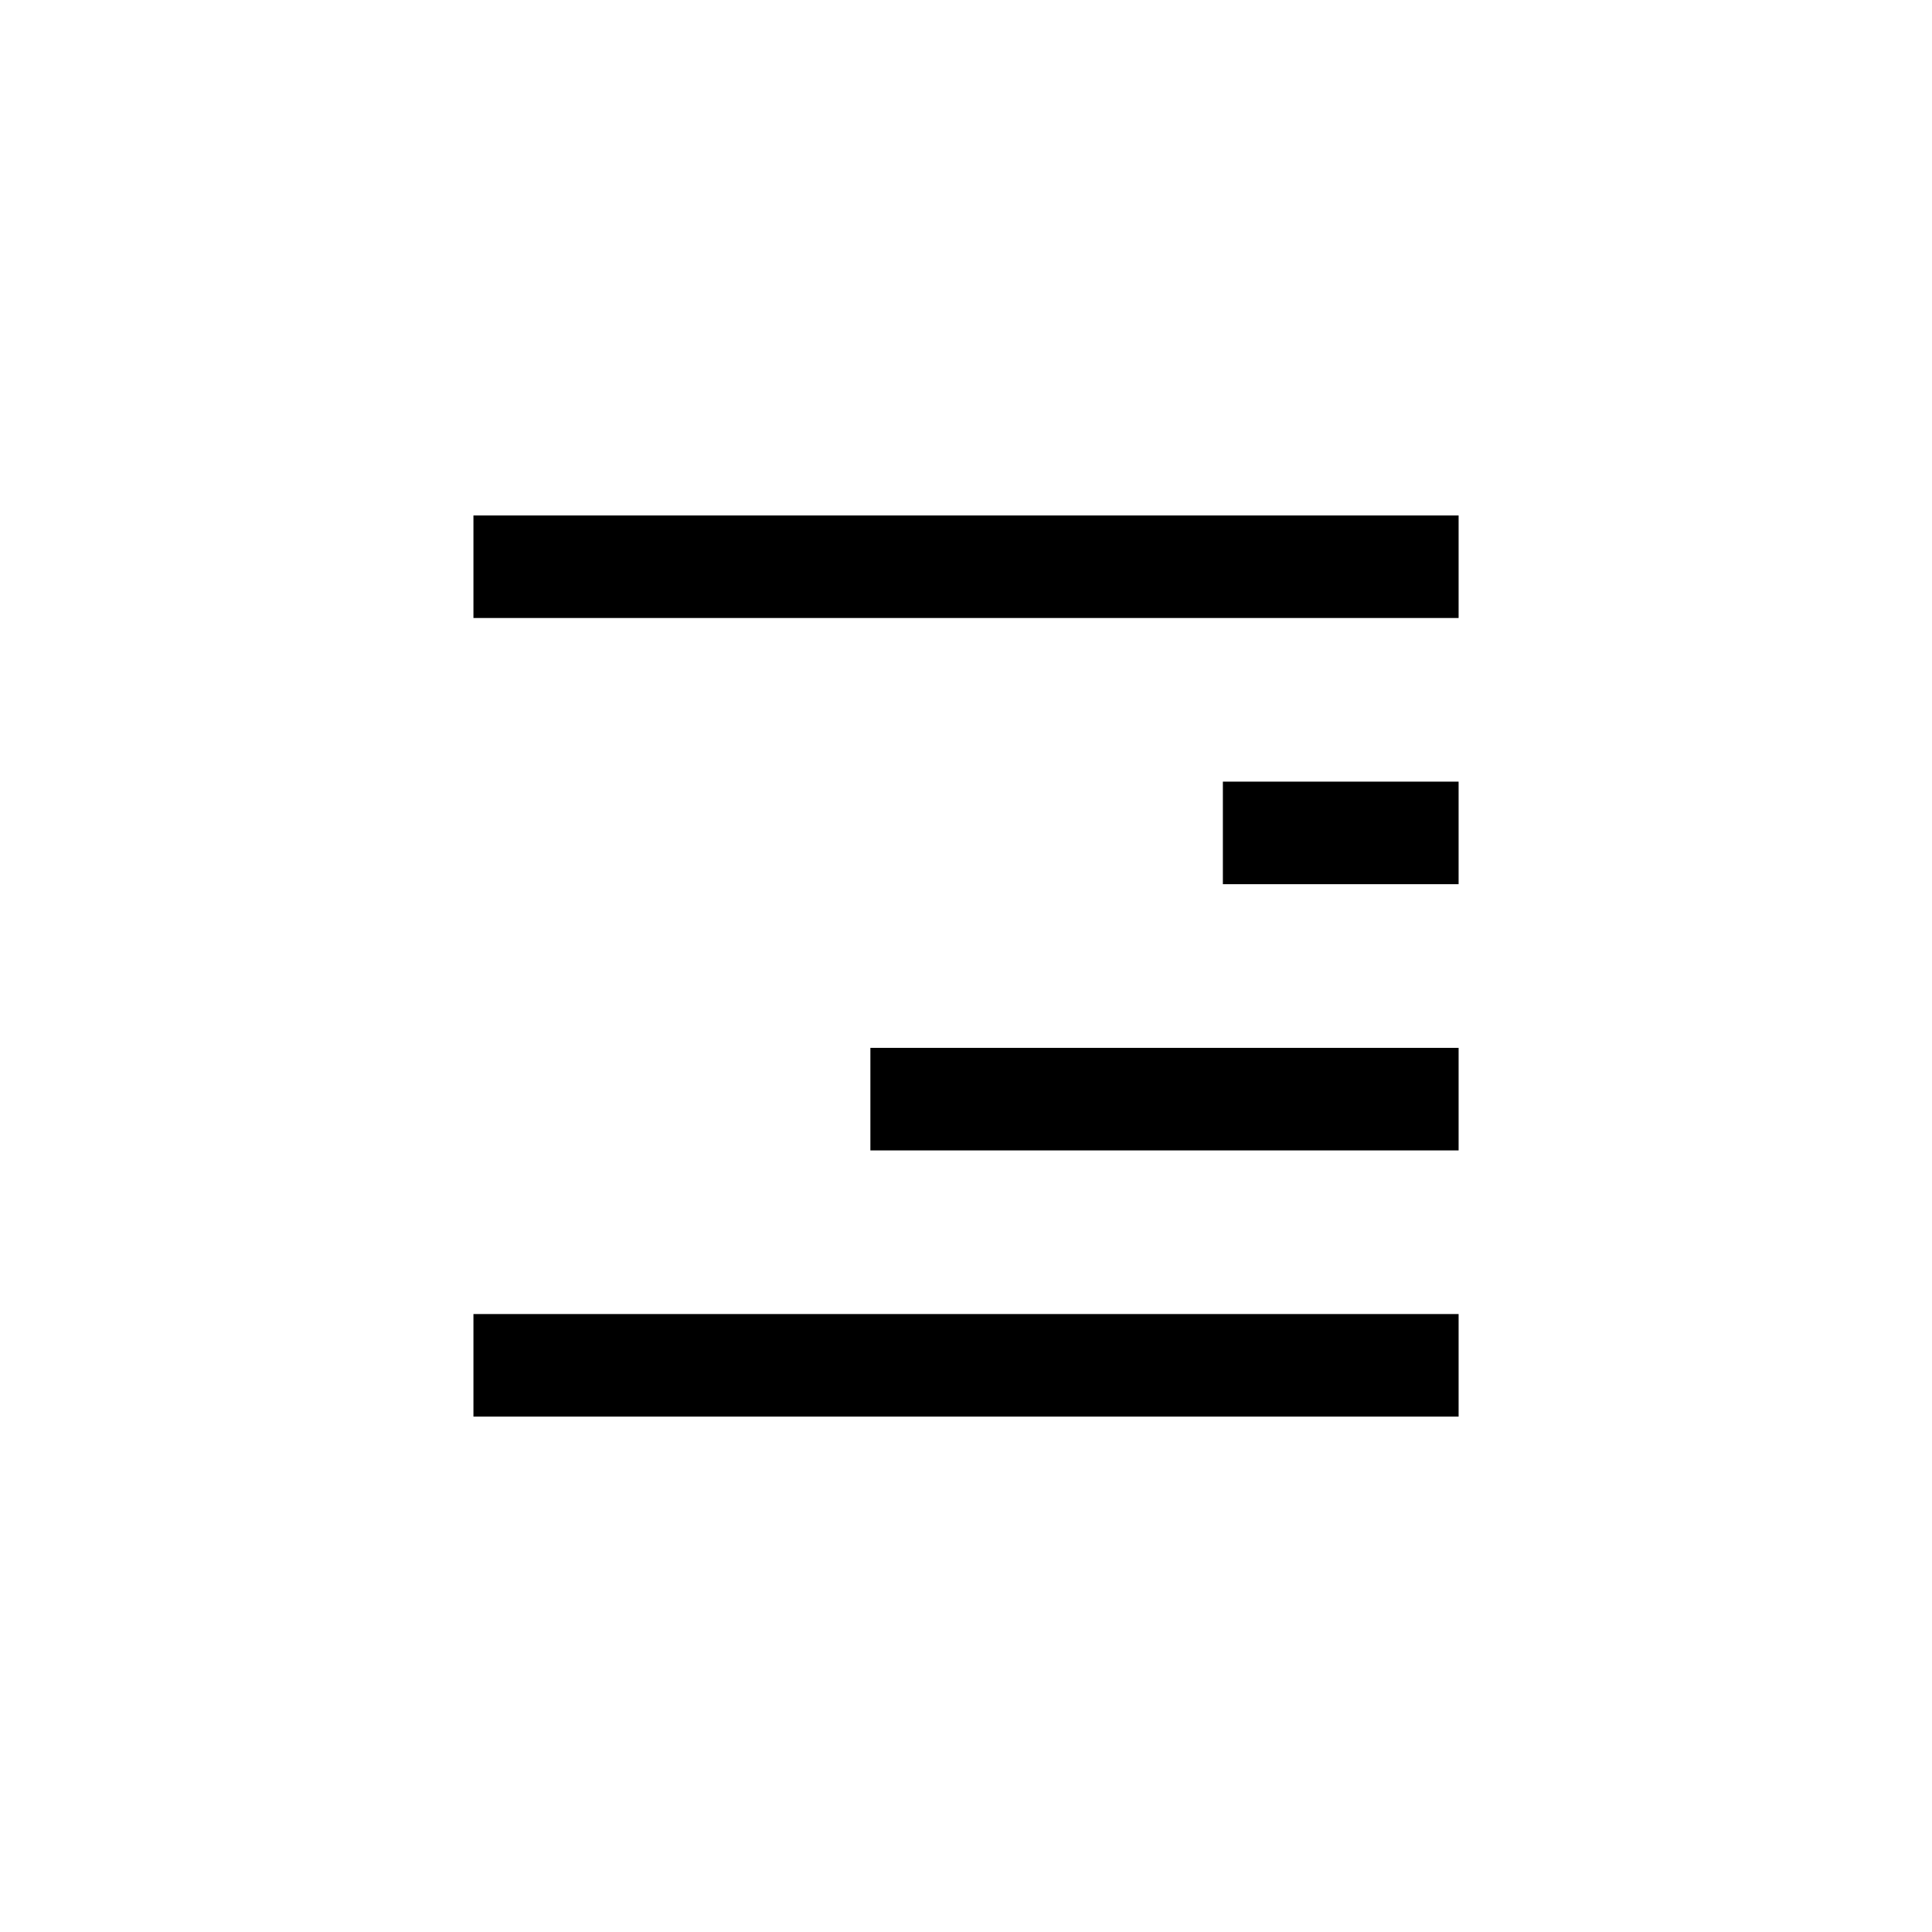
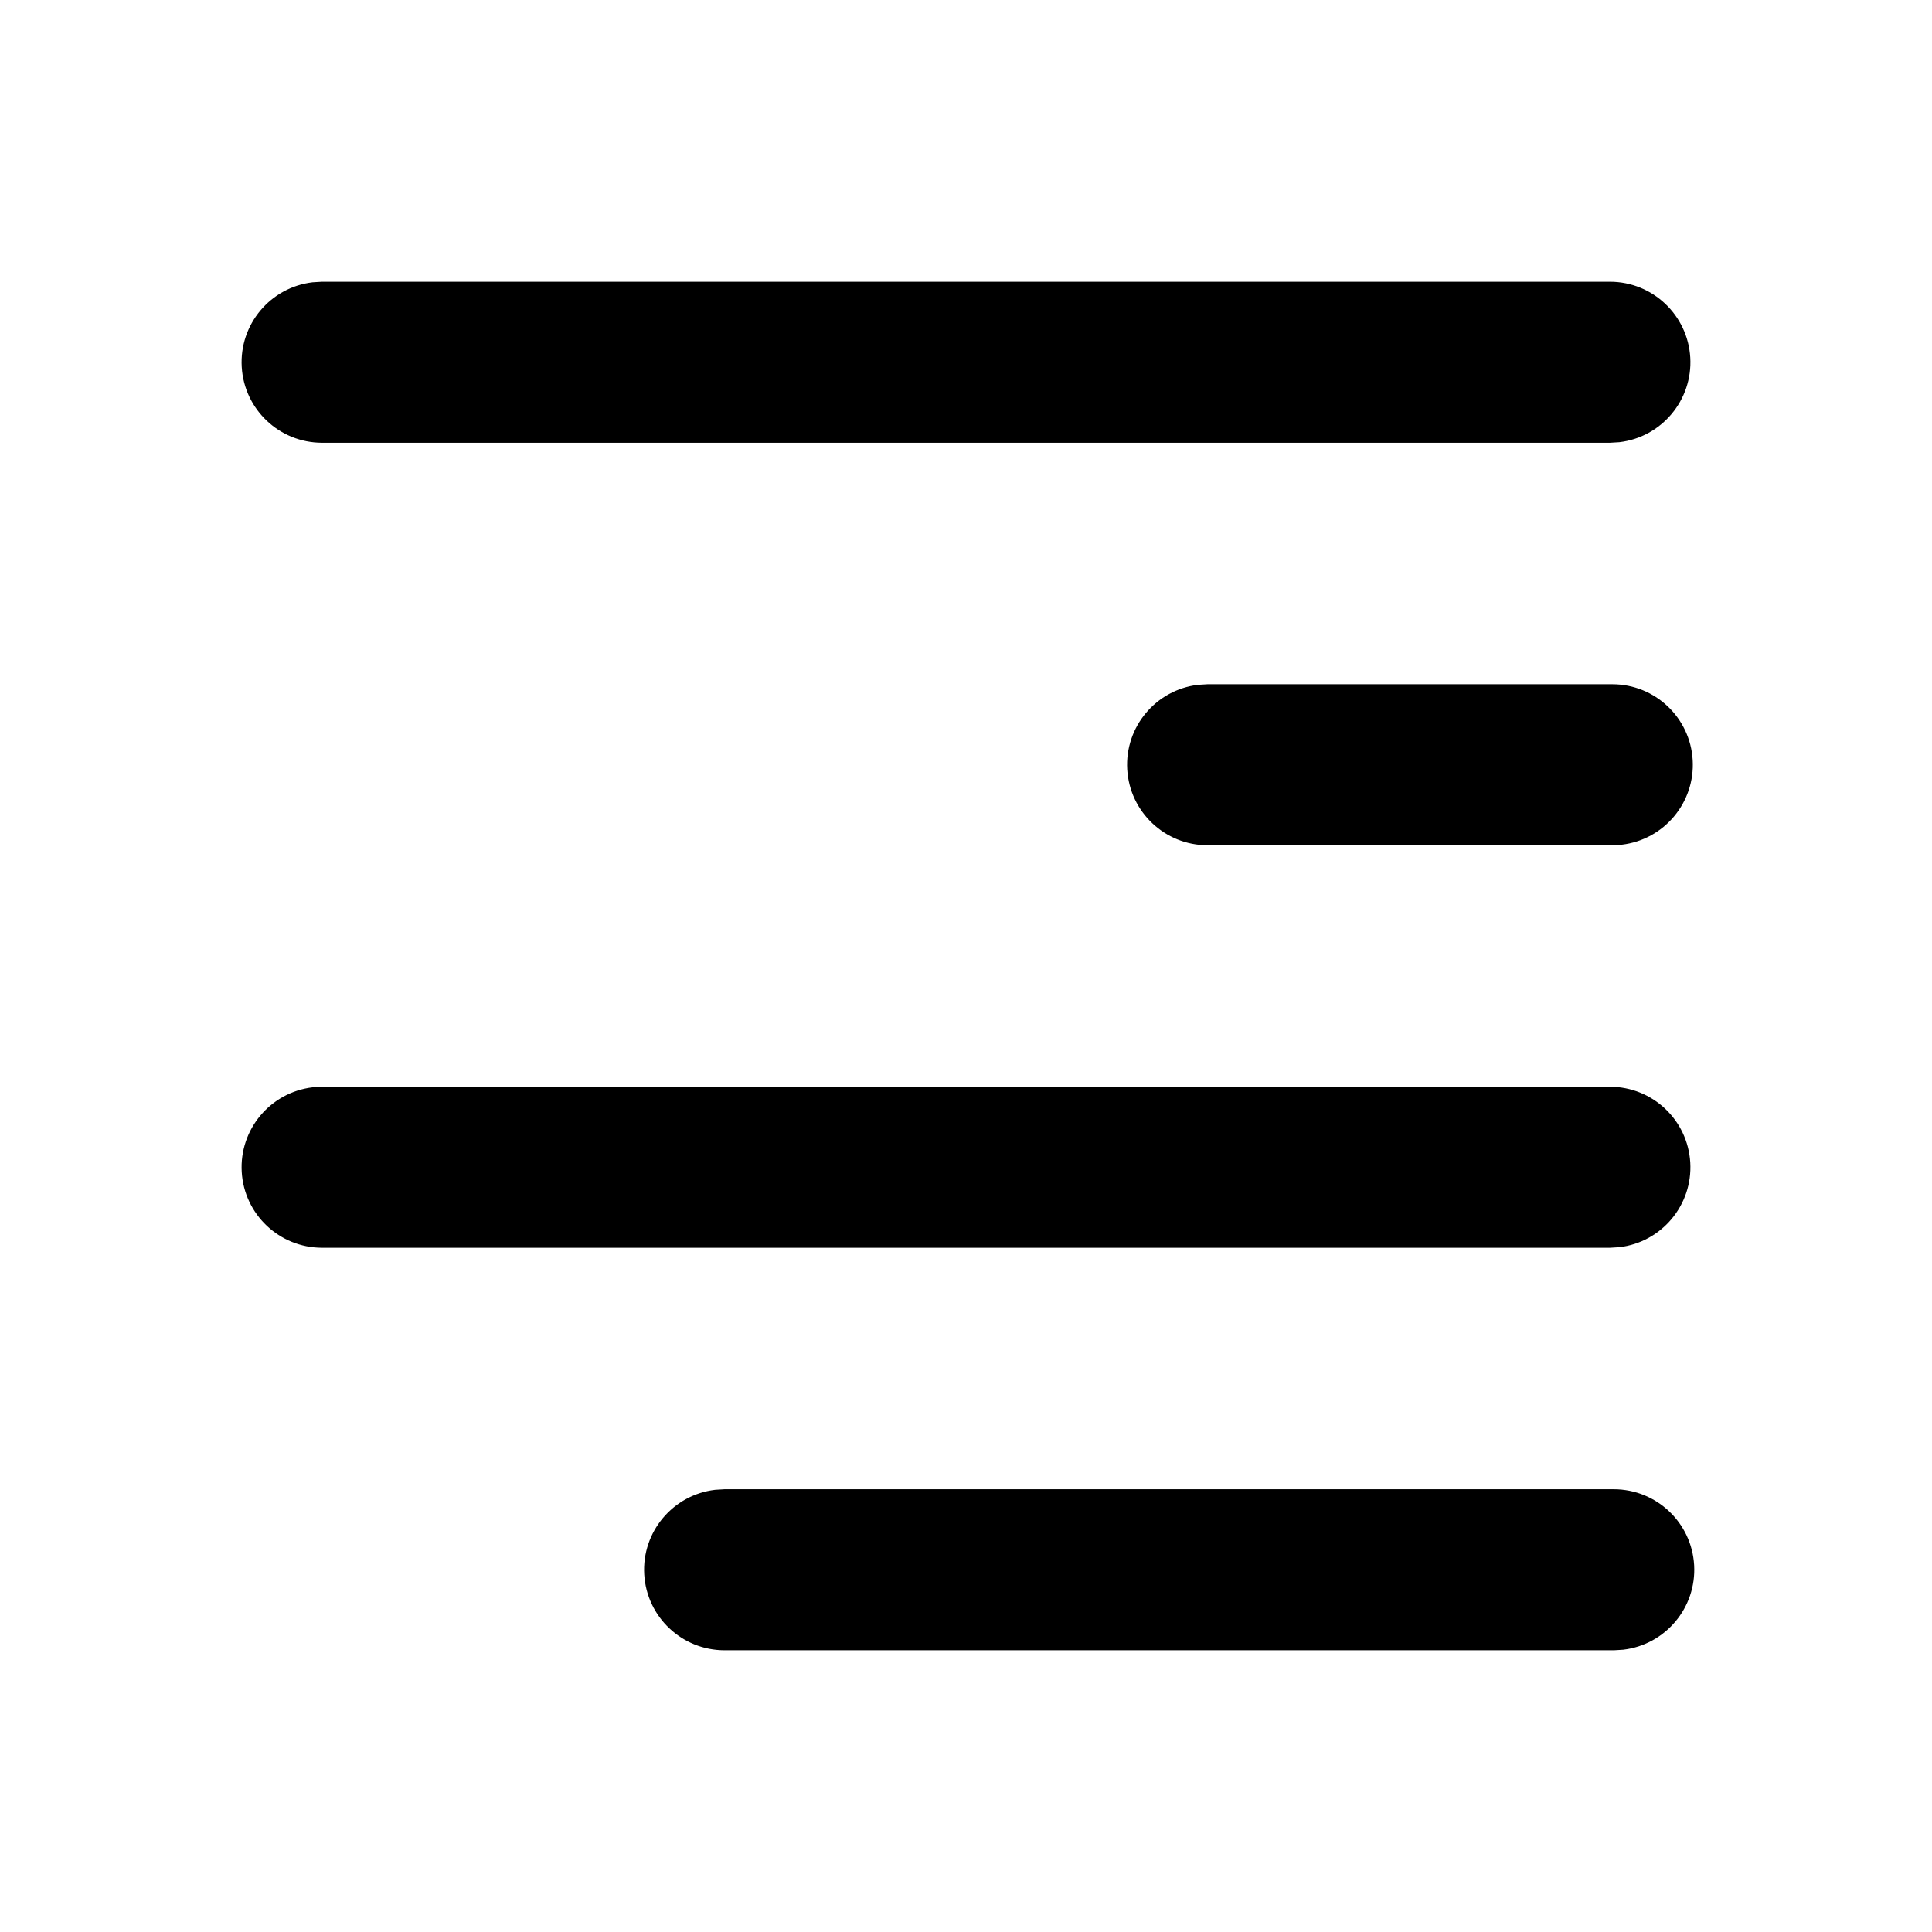
- <svg xmlns="http://www.w3.org/2000/svg" t="1572081785239" class="icon" viewBox="0 0 1024 1024" version="1.1" p-id="5074">
-   <defs>
-     <style type="text/css" />
-   </defs>
-   <path d="M461.325 555.392H773.094v54.349H461.325zM250.931 696.474h522.163v54.349H250.931zM648.148 414.285h124.943v54.349h-124.943zM250.931 273.203h522.163v54.349H250.931z" p-id="5075" />
+ <svg xmlns="http://www.w3.org/2000/svg" t="1589619944837" class="icon" viewBox="0 0 1024 1024" version="1.1" p-id="2379">
+   <path d="M855.424 789.333a42.667 42.667 0 0 1 4.949 85.035l-4.949 0.299H384a42.667 42.667 0 0 1-4.992-85.035L384 789.333h471.424z m-2.091-213.333a42.667 42.667 0 0 1 4.992 85.035L853.333 661.333H170.667a42.667 42.667 0 0 1-4.992-85.035L170.667 576h682.667z m1.28-213.333a42.667 42.667 0 0 1 4.992 85.035l-4.992 0.299H640a42.667 42.667 0 0 1-4.992-85.035L640 362.667h214.613z m-1.28-213.333a42.667 42.667 0 0 1 4.992 85.035L853.333 234.667H170.667a42.667 42.667 0 0 1-4.992-85.035L170.667 149.333h682.667z" fill="currentColor" p-id="2380" />
</svg>
